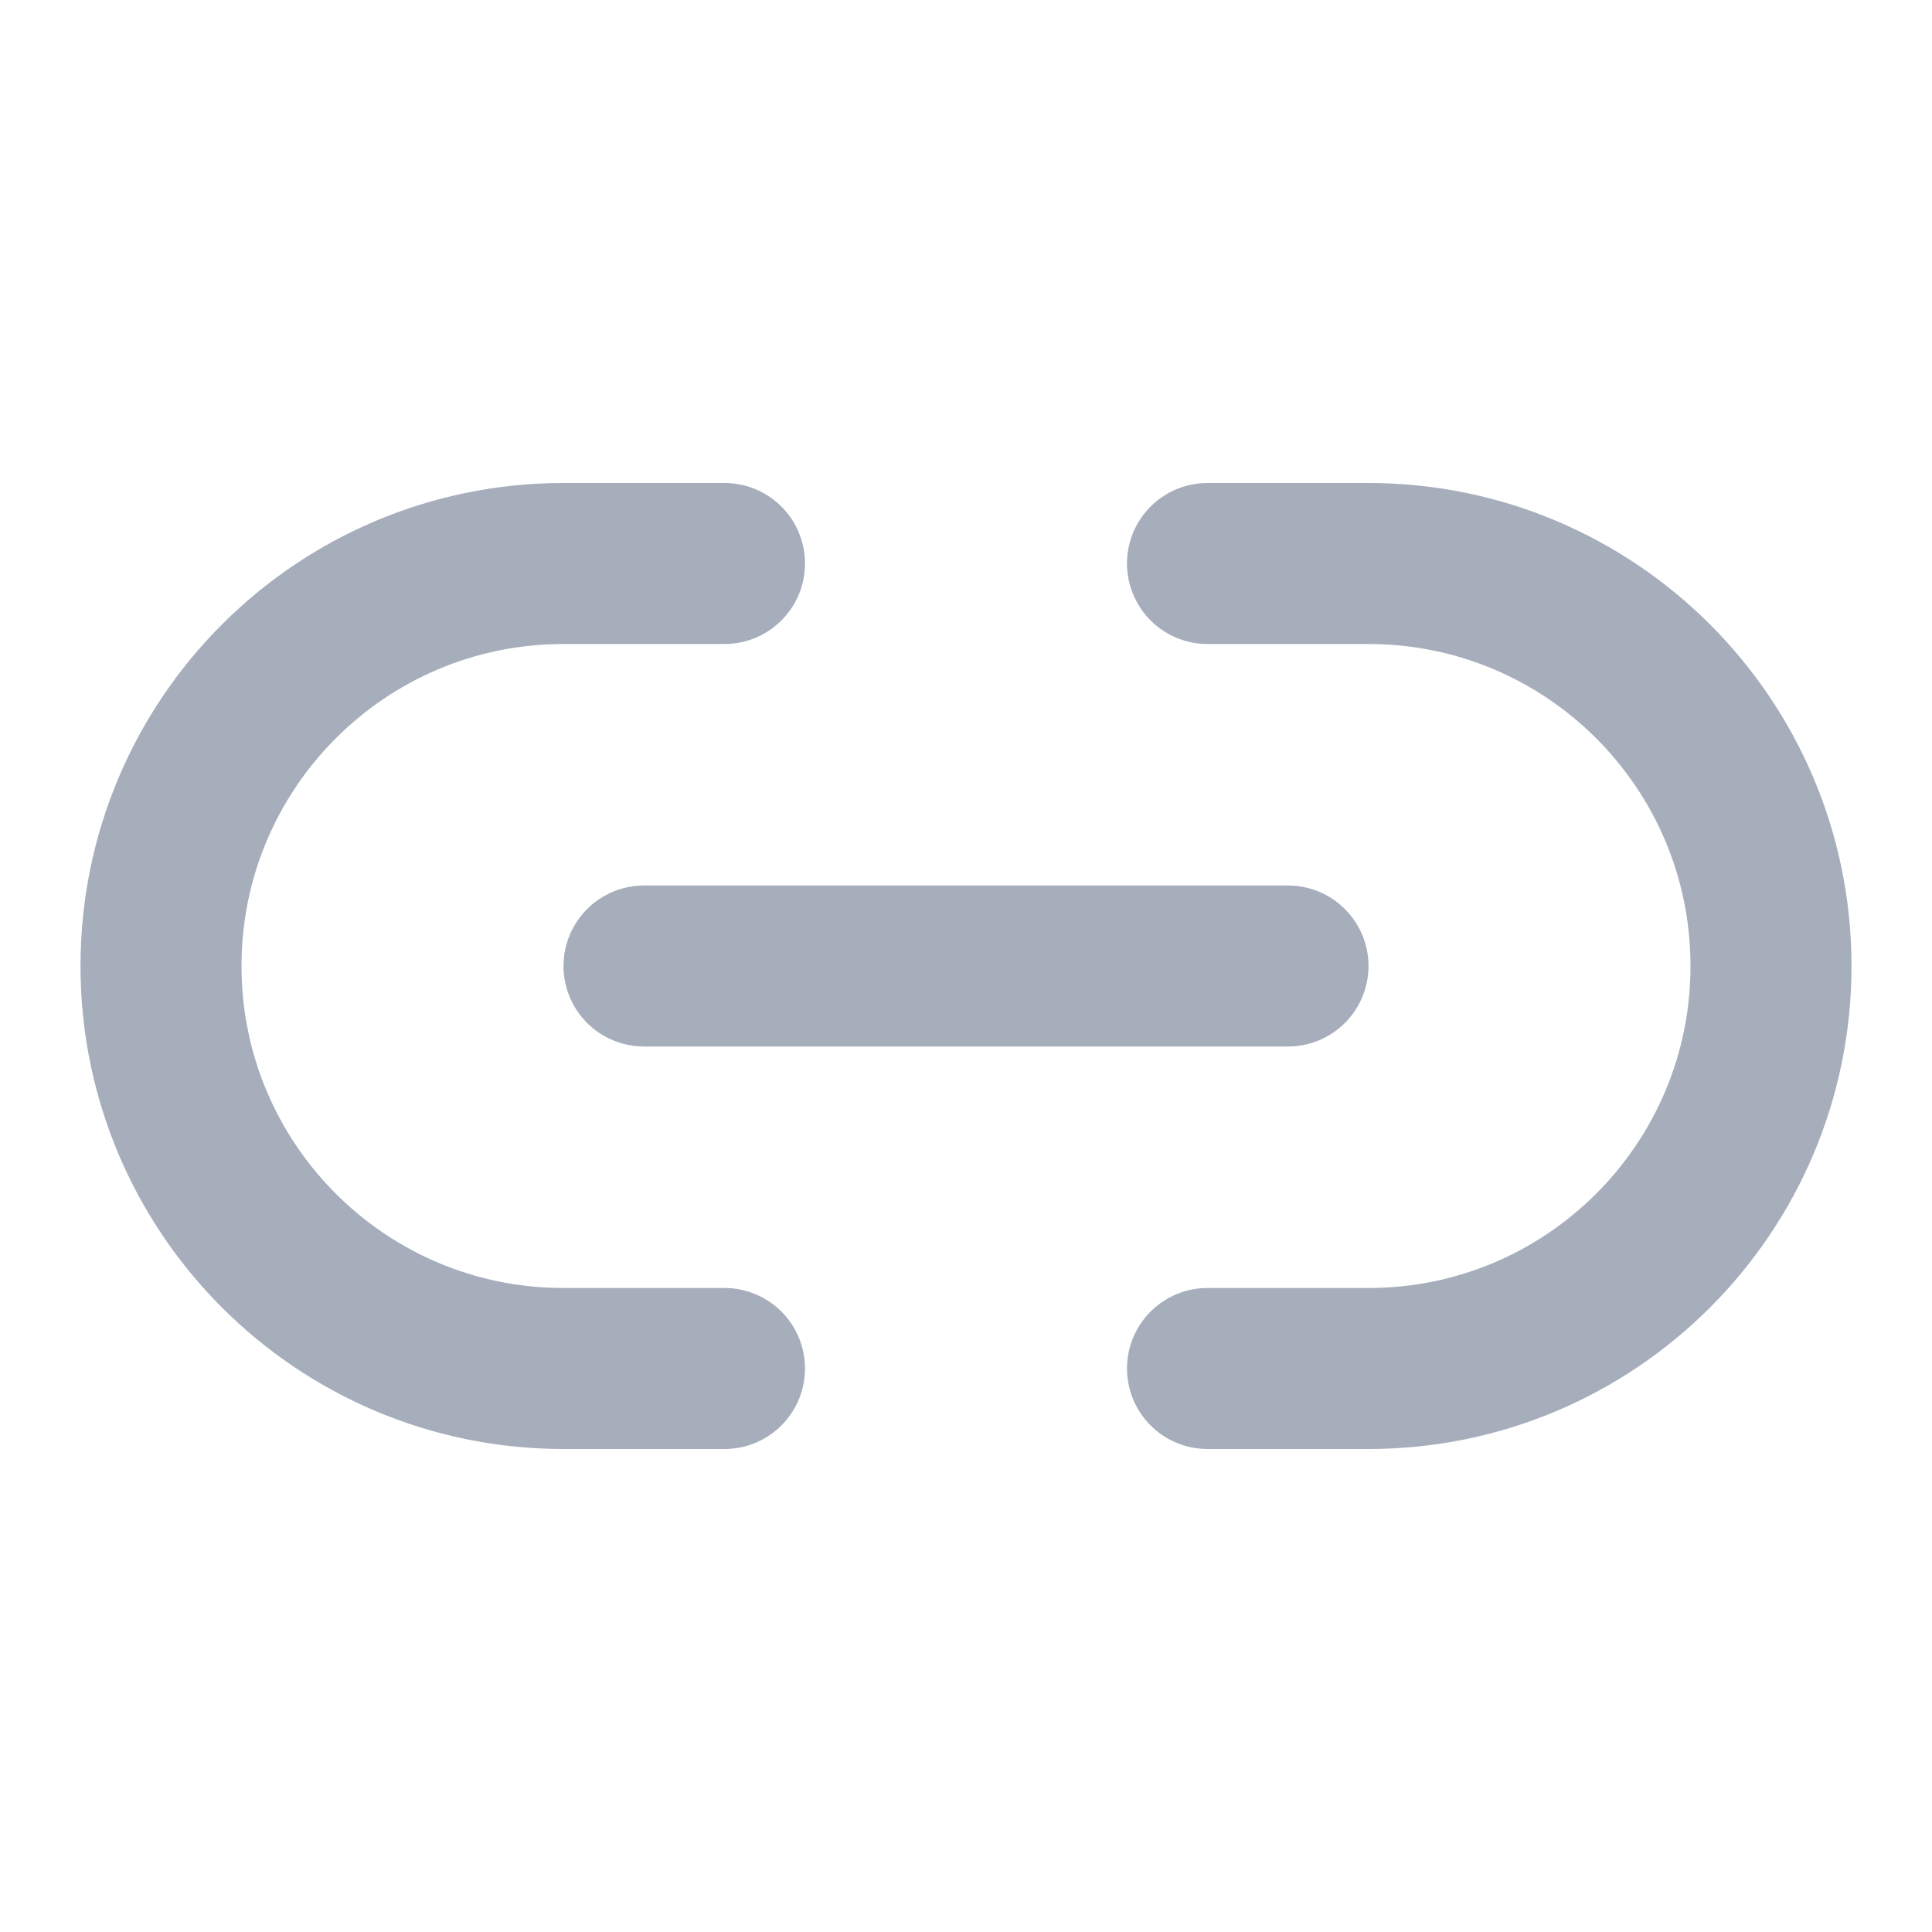
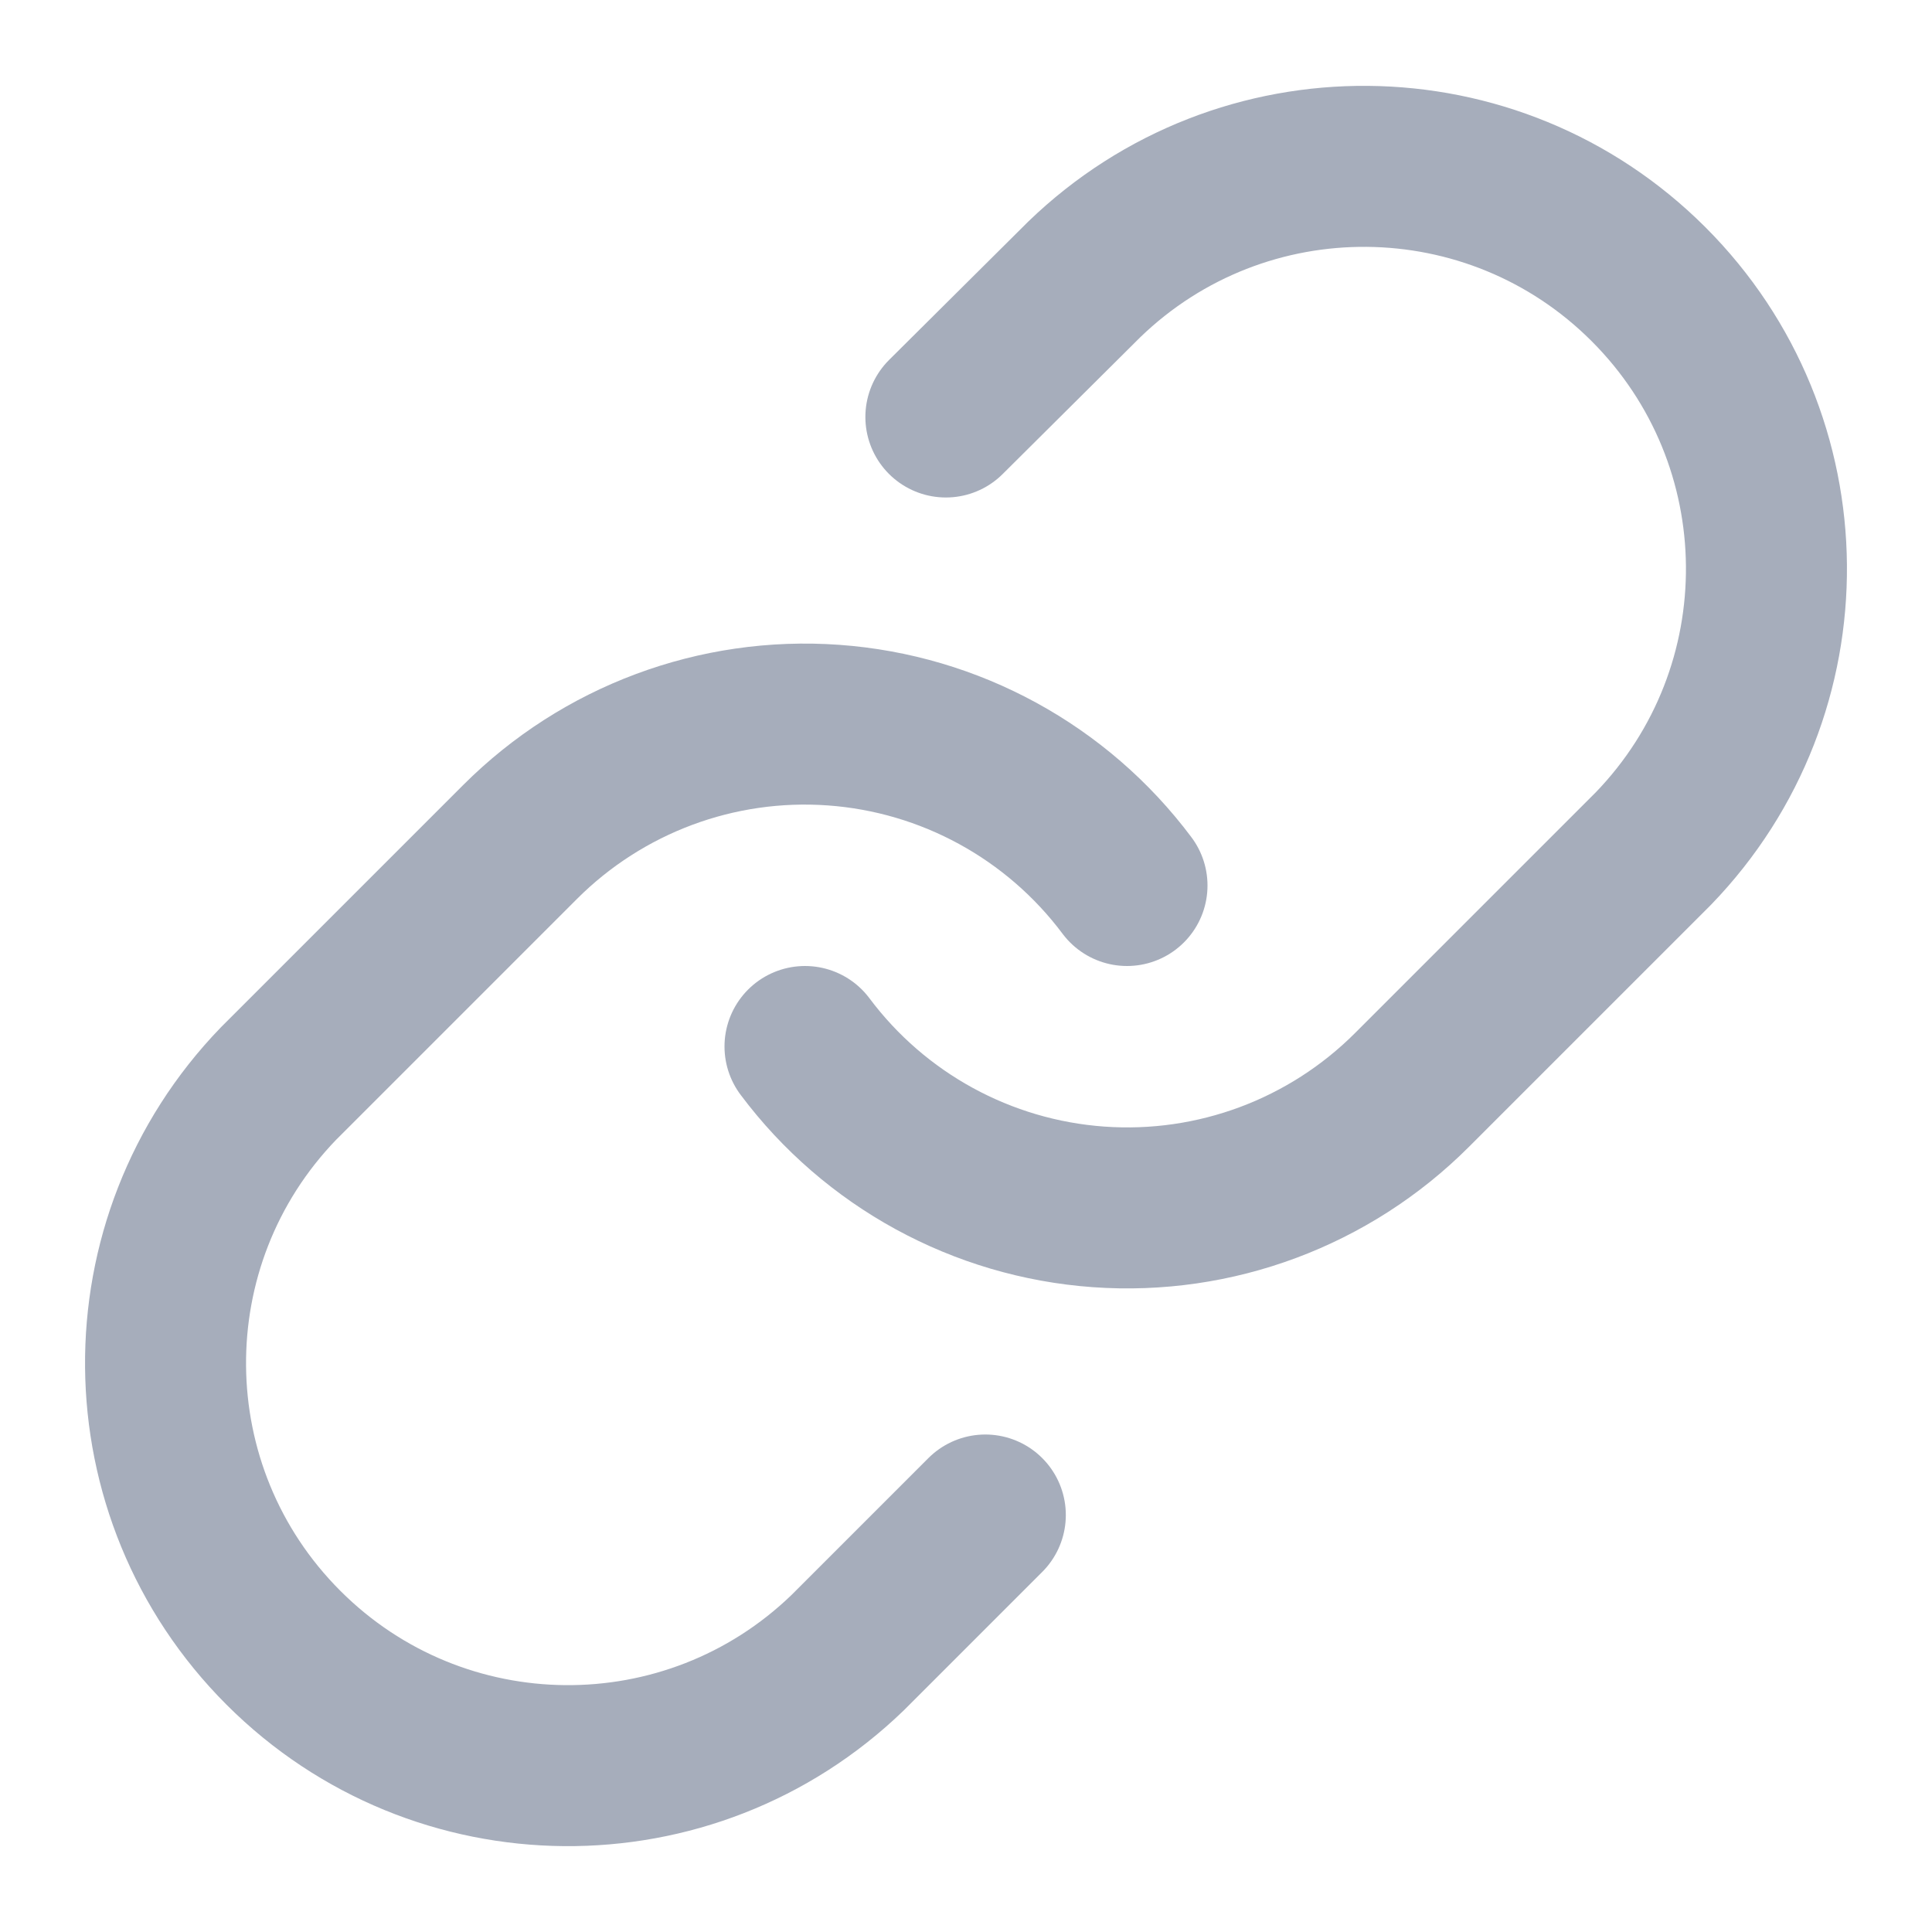
<svg xmlns="http://www.w3.org/2000/svg" width="24" height="24" viewBox="0 0 24 24" fill="none" stroke="#a6adbb" stroke-width="2" stroke-linecap="round" stroke-linejoin="round">
-   <path d="M9 17H7A5 5 0 0 1 7 7h2" />
-   <path d="M15 7h2a5 5 0 1 1 0 10h-2" />
-   <path d="M8 12h8" />
+   <path d="M10 13a5 5 0 0 0 7.54.54l3-3a5 5 0 0 0-7.07-7.07l-1.72 1.71" />
+   <path d="M14 11a5 5 0 0 0-7.54-.54l-3 3a5 5 0 0 0 7.07 7.07l1.71-1.71" />
</svg>
